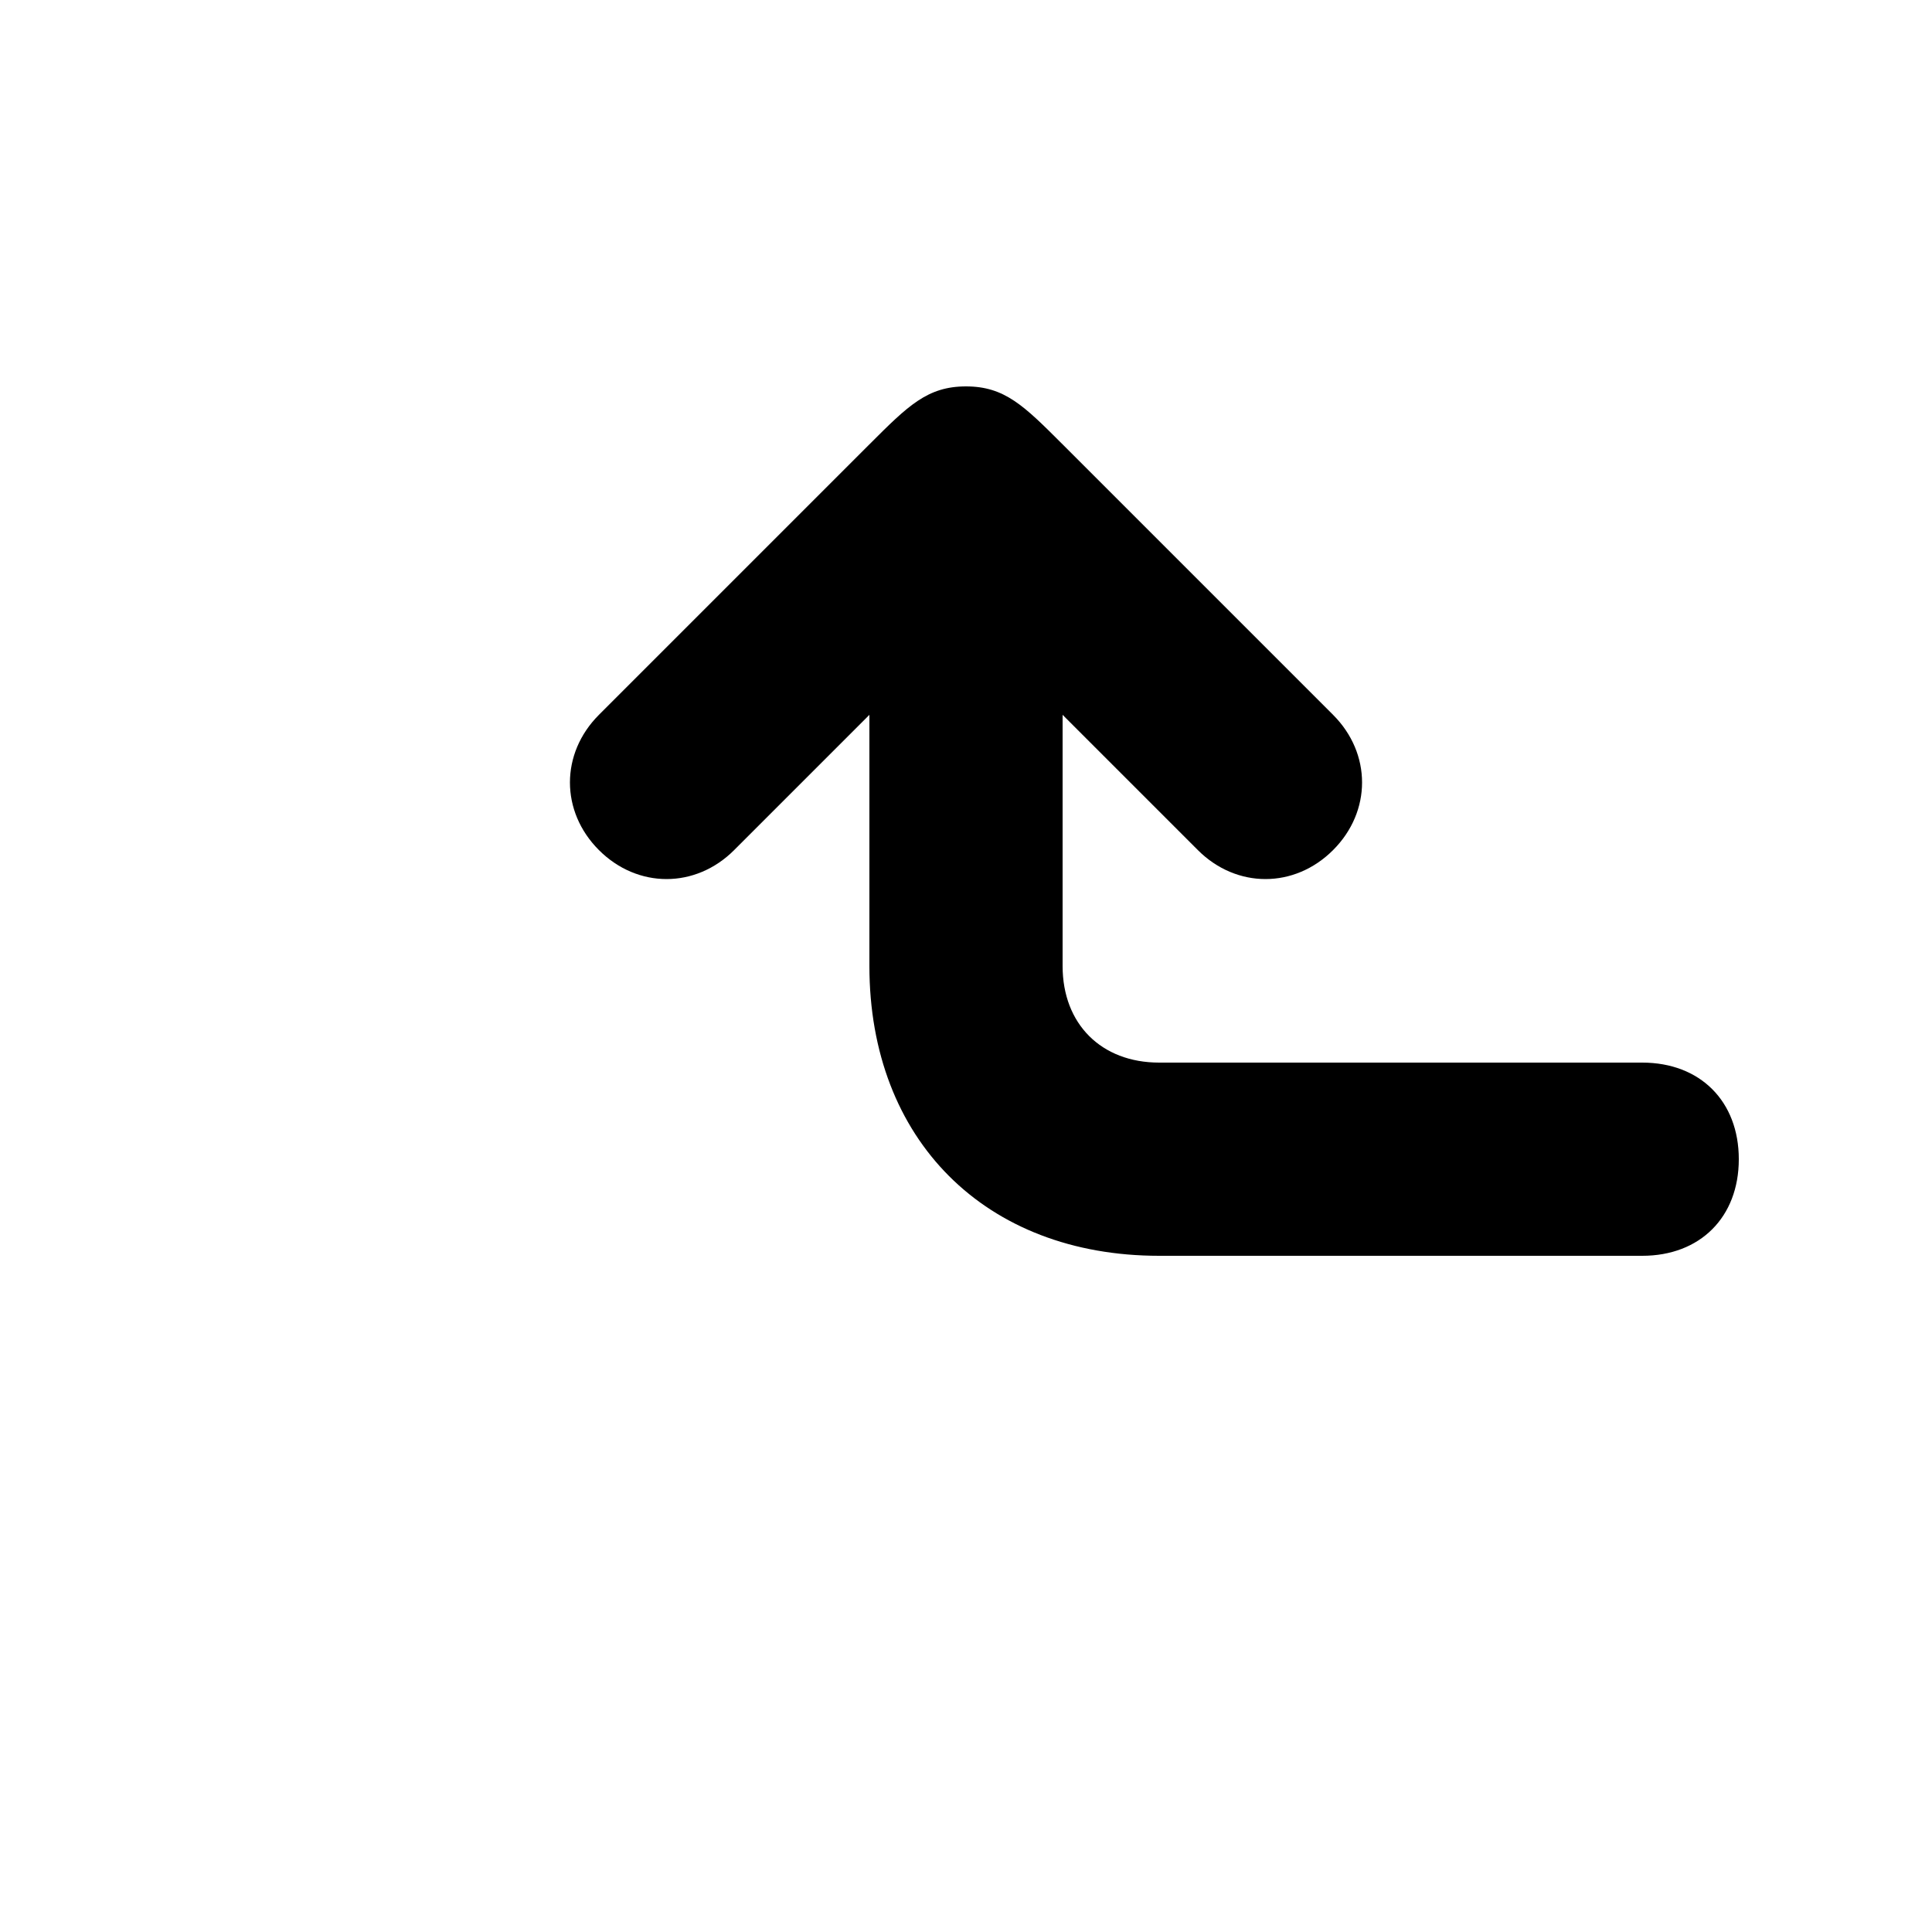
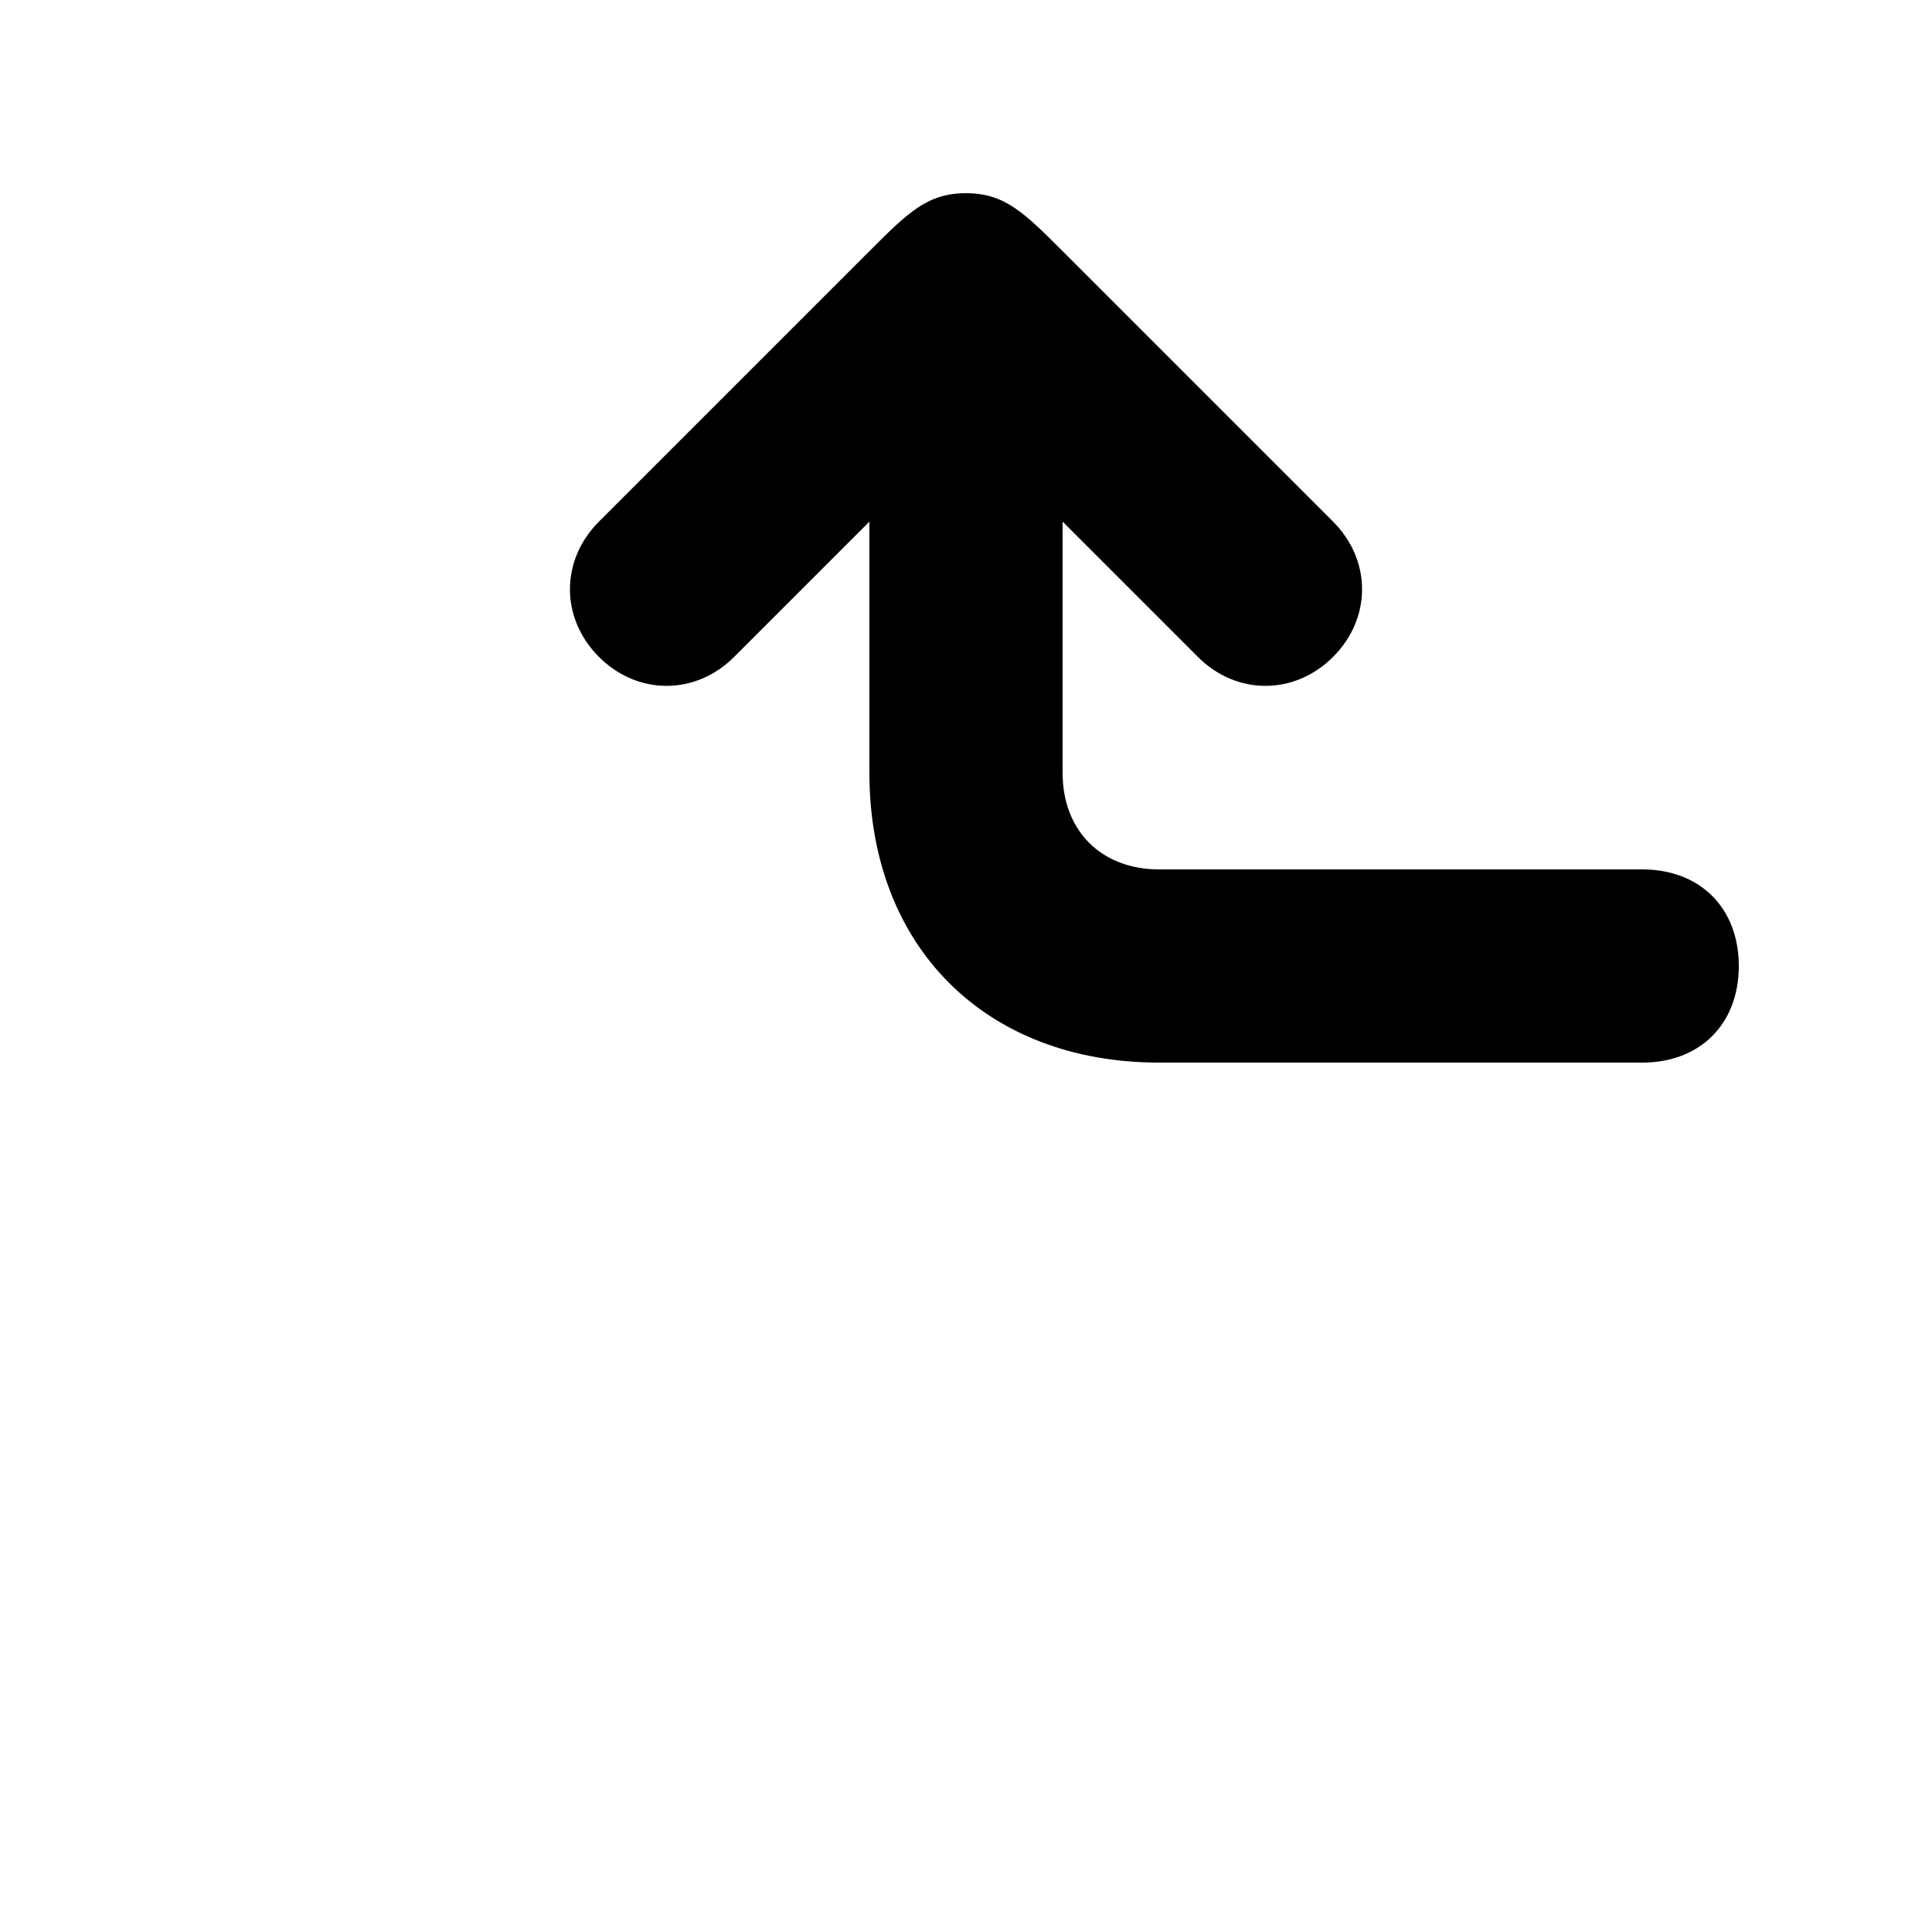
<svg xmlns="http://www.w3.org/2000/svg" version="1.1" viewBox="0 0 100 100">
-   <path stroke="#000000" stroke-width="0" stroke-linejoin="round" stroke-linecap="round" fill="#000000" d="M 90 60 C 90 63 88 65 85 65 C 80 65 70 65 60 65 C 51 65 45 59 45 50 C 45 45 45 40 45 37 C 42 40 40 42 38 44 C 36 46 33 46 31 44 C 29 42 29 39 31 37 C 35 33 40 28 45 23 C 47 21 48 20 50 20 C 52 20 53 21 55 23 C 60 28 65 33 69 37 C 71 39 71 42 69 44 C 67 46 64 46 62 44 C 60 42 58 40 55 37 C 55 40 55 45 55 50 C 55 53 57 55 60 55 C 70 55 80 55 85 55 C 88 55 90 57 90 60 Z" />
+   <path stroke="#000000" stroke-width="0" stroke-linejoin="round" stroke-linecap="round" fill="#000000" d="M 90 50 C 90 53 88 55 85 55 C 80 55 70 55 60 55 C 51 55 45 49 45 40 C 45 35 45 30 45 27 C 42 30 40 32 38 34 C 36 36 33 36 31 34 C 29 32 29 29 31 27 C 35 23 40 18 45 13 C 47 11 48 10 50 10 C 52 10 53 11 55 13 C 60 18 65 23 69 27 C 71 29 71 32 69 34 C 67 36 64 36 62 34 C 60 32 58 30 55 27 C 55 30 55 35 55 40 C 55 43 57 45 60 45 C 70 45 80 45 85 45 C 88 45 90 47 90 50 Z" />
</svg>
